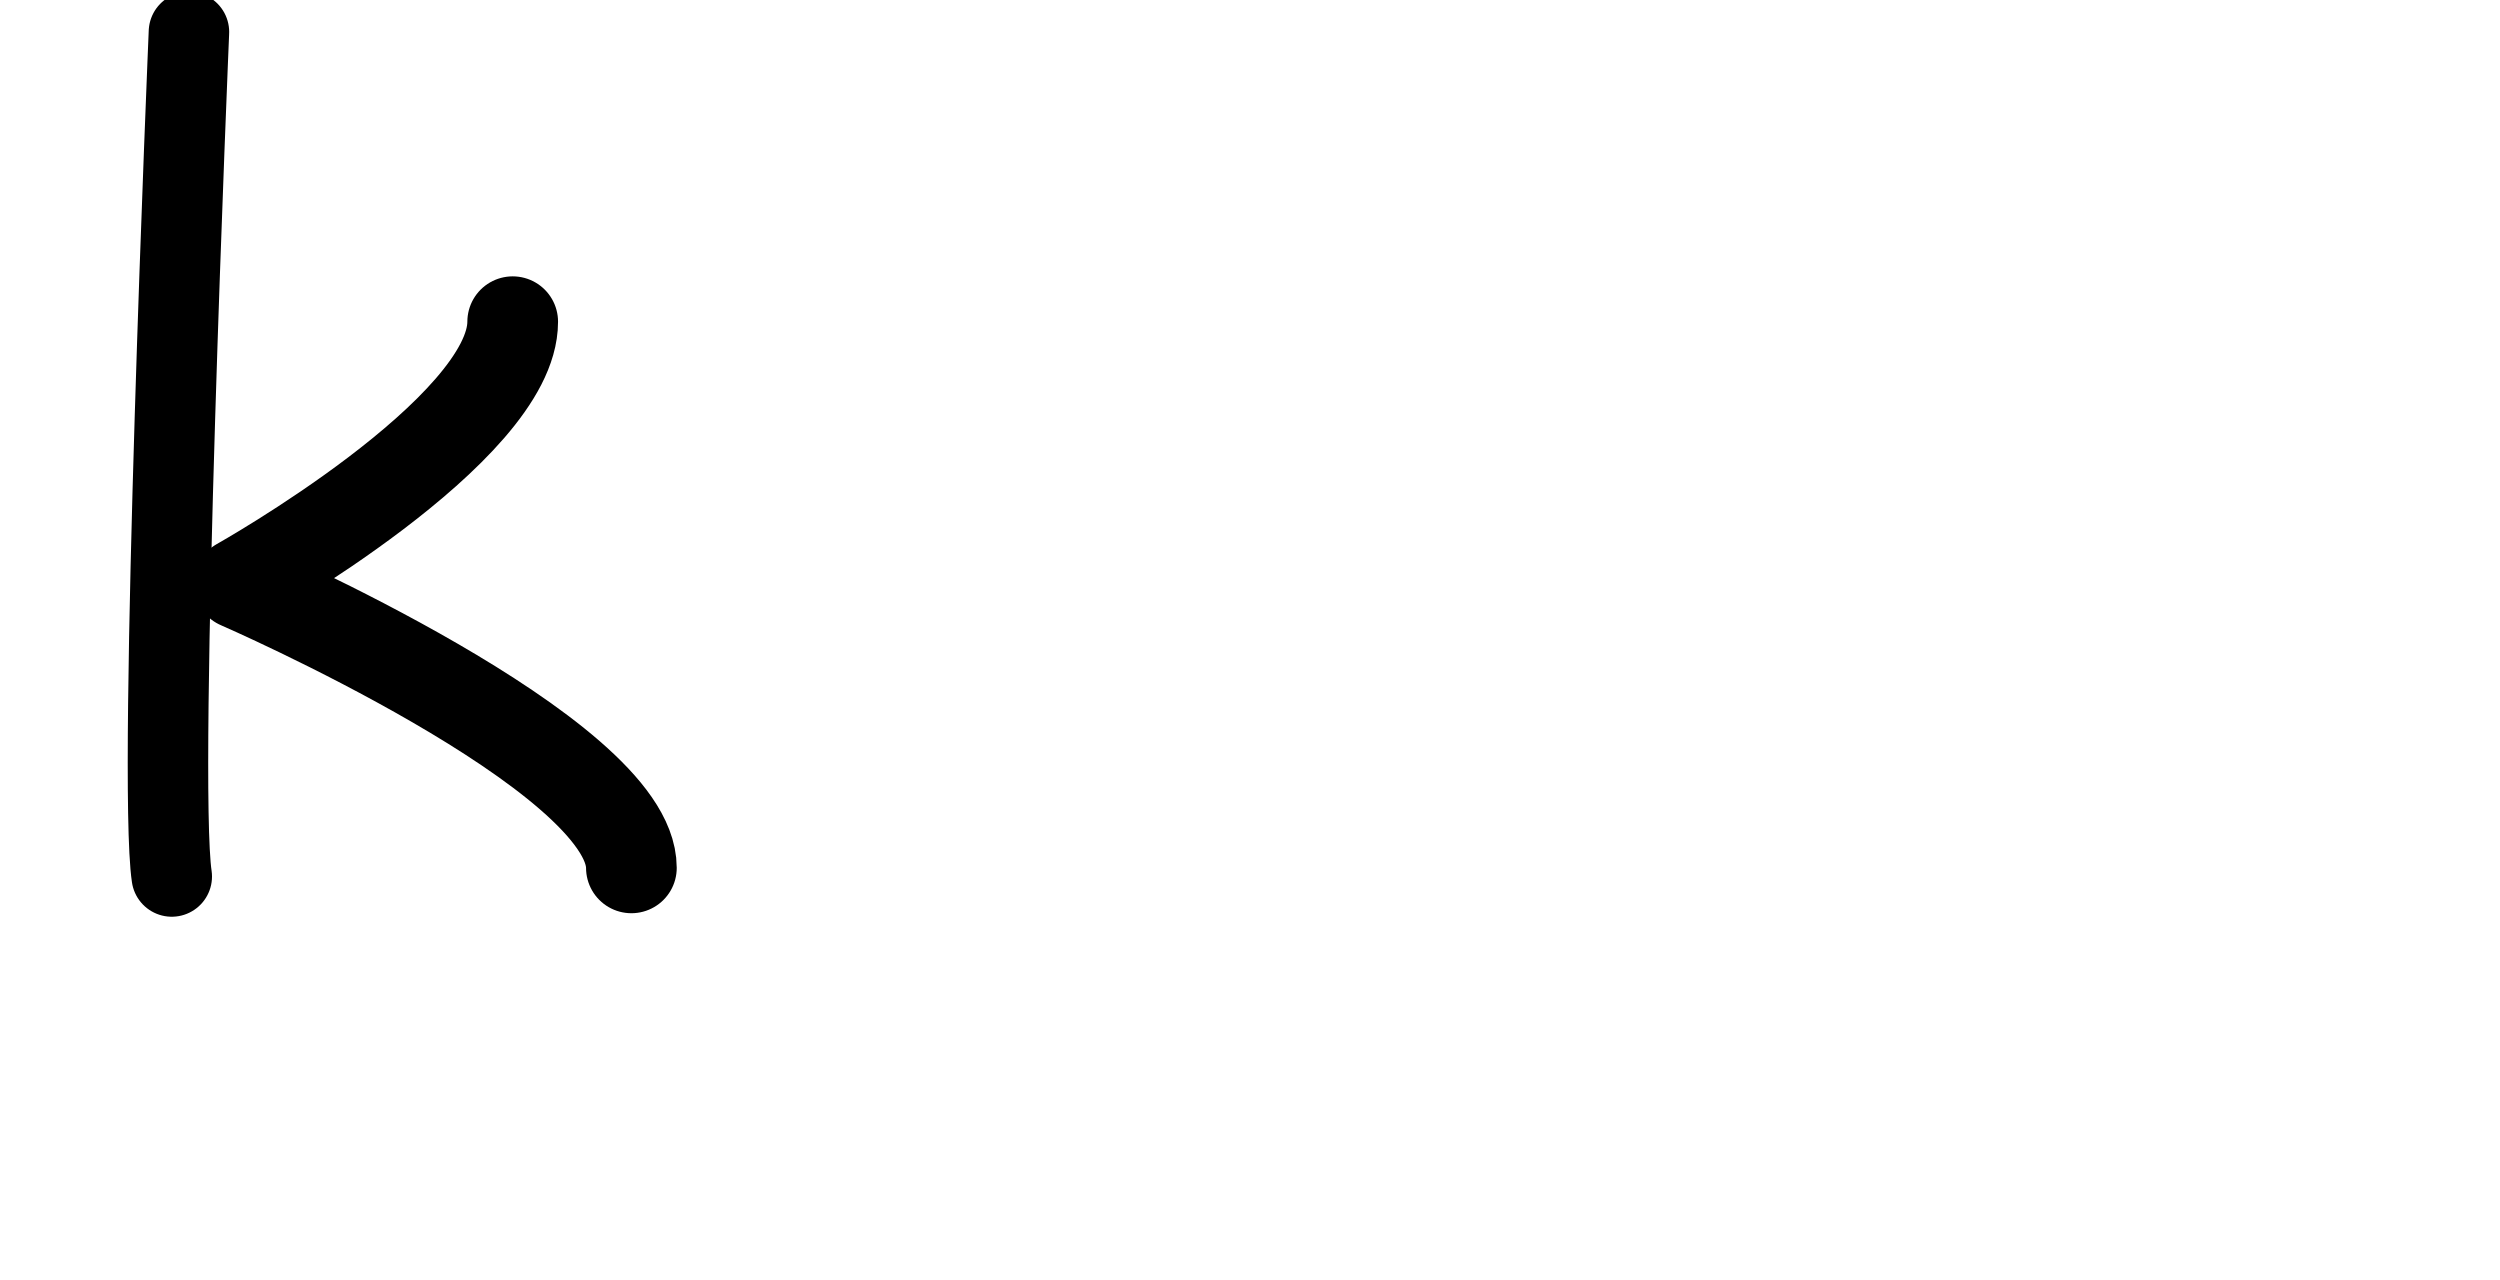
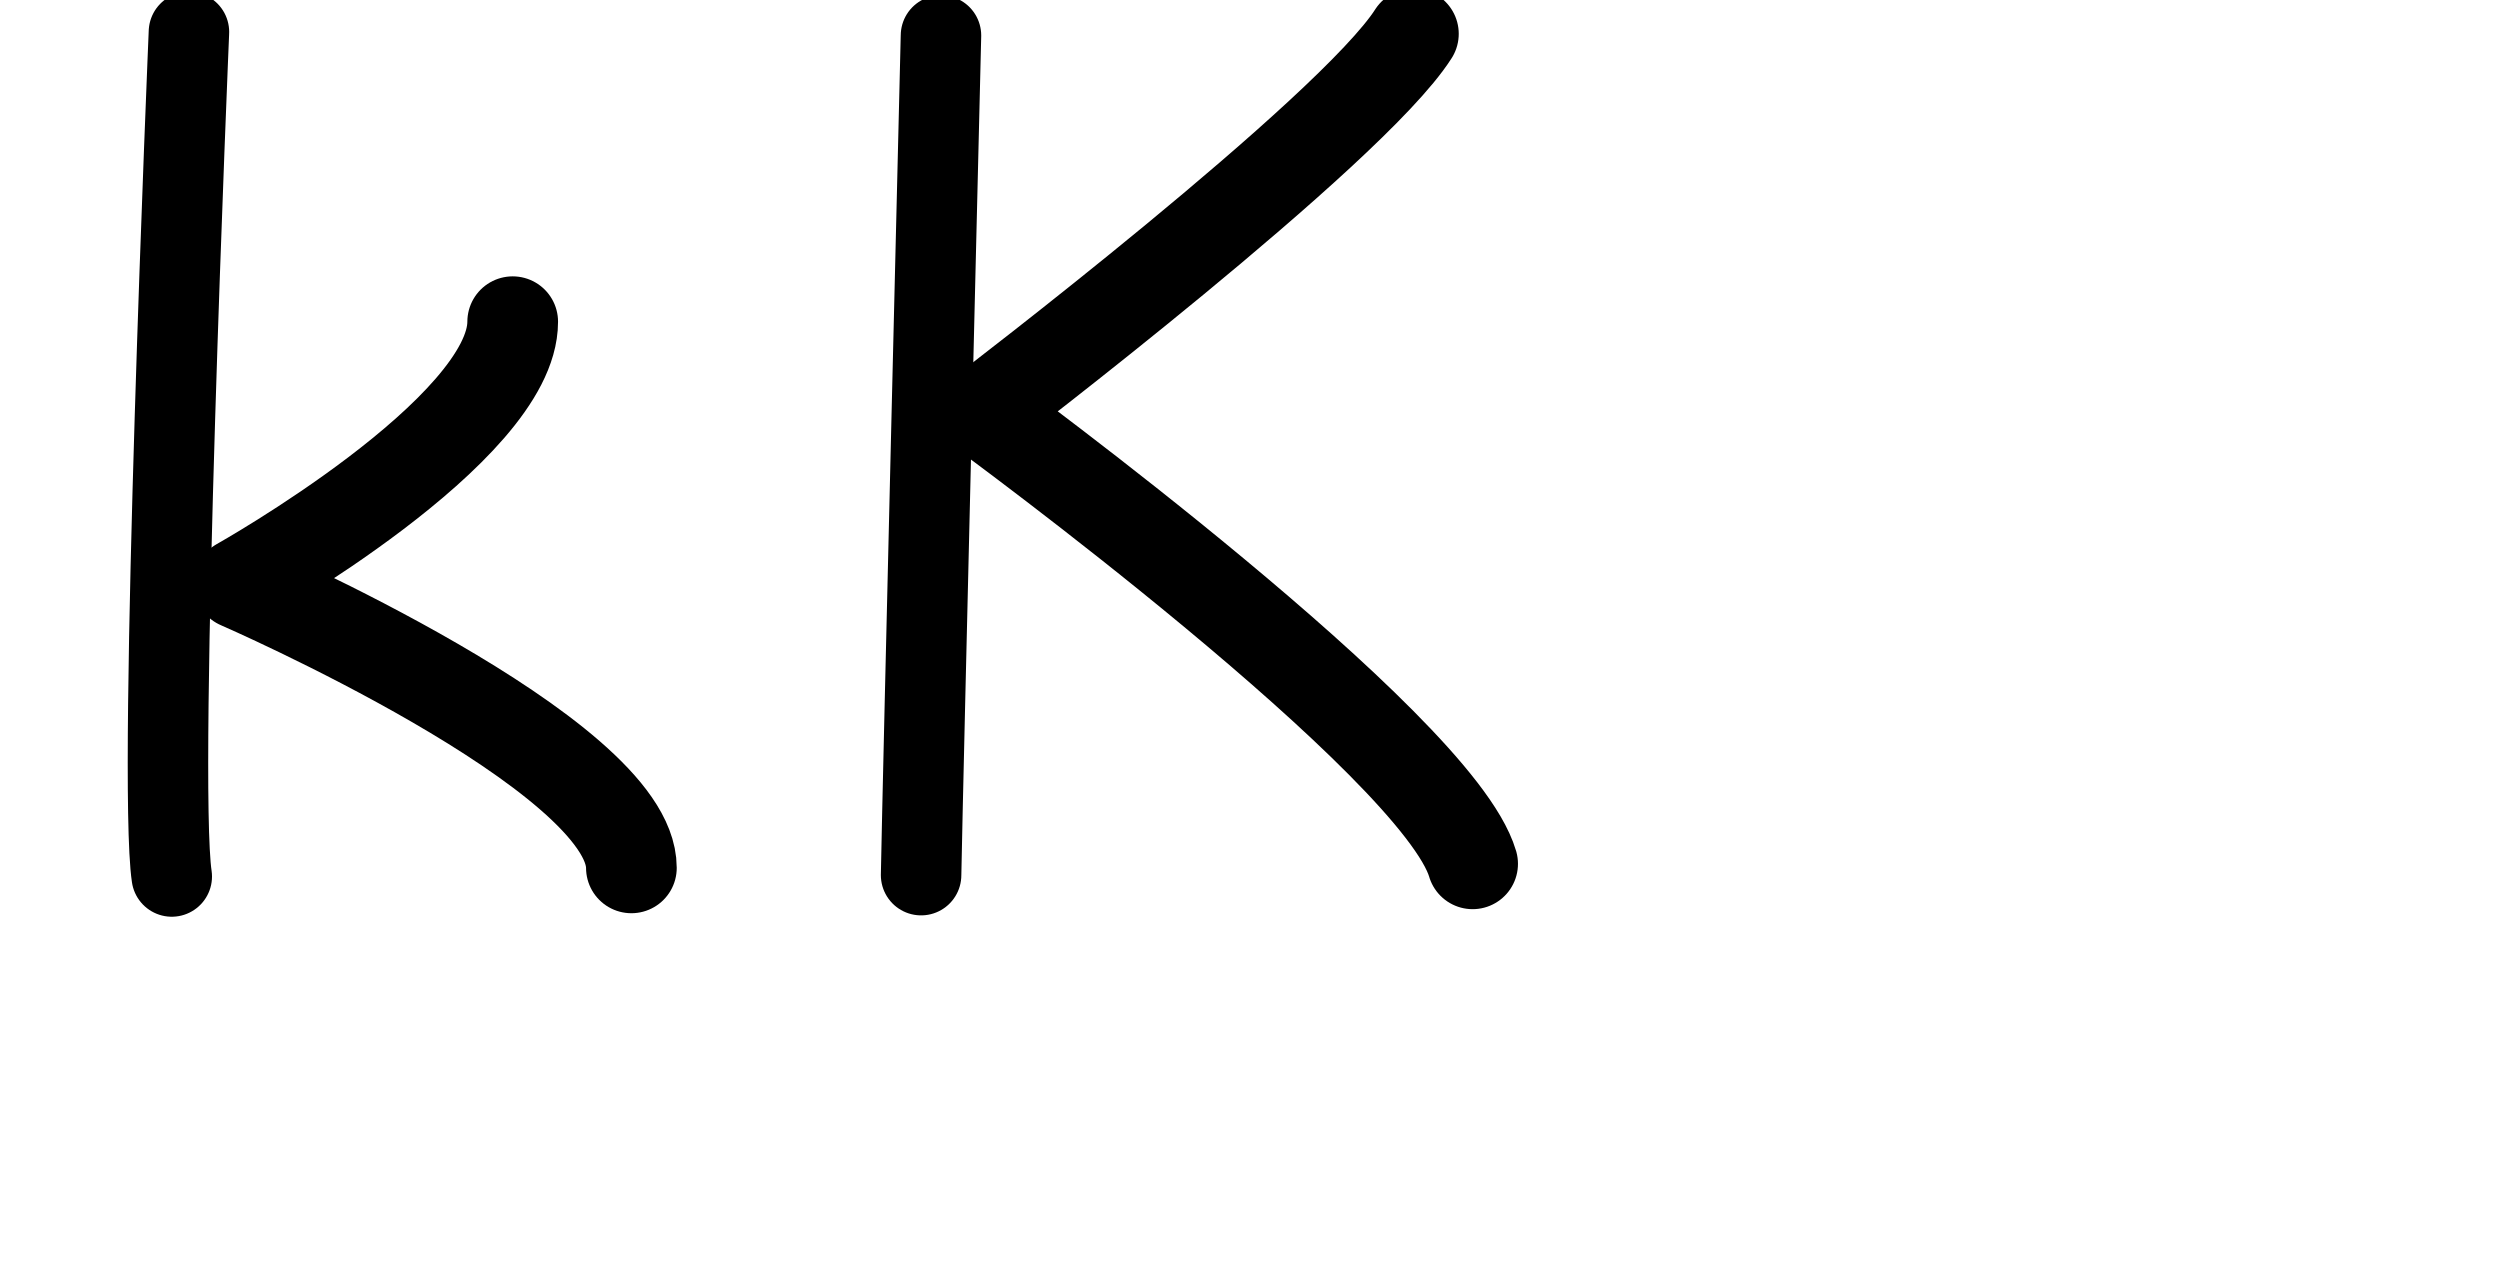
<svg xmlns="http://www.w3.org/2000/svg" version="1.1" id="svg2992" height="2048" width="4000">
  <defs id="defs5498" />
  <g transform="translate(5944.954,1347.694)" id="layer1">
    <g id="layer1-6" transform="translate(-14814.53,16.04333)">
      <path id="path5684-1" d="m 9689.894,-849.023 c 0,173.328 -437.969,419.078 -437.969,419.078 0,0 627.876,272.818 627.876,454.812" style="fill:none;fill-rule:evenodd;stroke:#000000;stroke-width:145.094;stroke-linecap:round;stroke-linejoin:round;stroke-miterlimit:4;stroke-dasharray:none;stroke-opacity:1" />
      <path id="path5525-4-3-5-5-0" d="m 9171.884,-1312.579 c 0,0 -50.659,1196.759 -27.482,1351.23" style="fill:none;fill-rule:evenodd;stroke:#000000;stroke-width:128.759;stroke-linecap:round;stroke-linejoin:round;stroke-miterlimit:4;stroke-dasharray:none;stroke-opacity:1" />
+       <path id="path5684-1-4" d="m 11131.013,-1309.614 c -99.471,156.029 -688.808,605.045 -688.808,605.045 0,0 727.346,532.307 783.569,722.951" style="fill:none;fill-rule:evenodd;stroke:#000000;stroke-width:145.094;stroke-linecap:round;stroke-linejoin:round;stroke-miterlimit:4;stroke-dasharray:none;stroke-opacity:1" />
+       <path id="path5525-4-3-5-5-0-5" d="m 10375.137,-1306.963 c 0,0 -29.034,1188.982 -31.806,1343.452" style="fill:none;fill-rule:evenodd;stroke:#000000;stroke-width:128.759;stroke-linecap:round;stroke-linejoin:round;stroke-miterlimit:4;stroke-dasharray:none;stroke-opacity:1" />
    </g>
  </g>
</svg>
